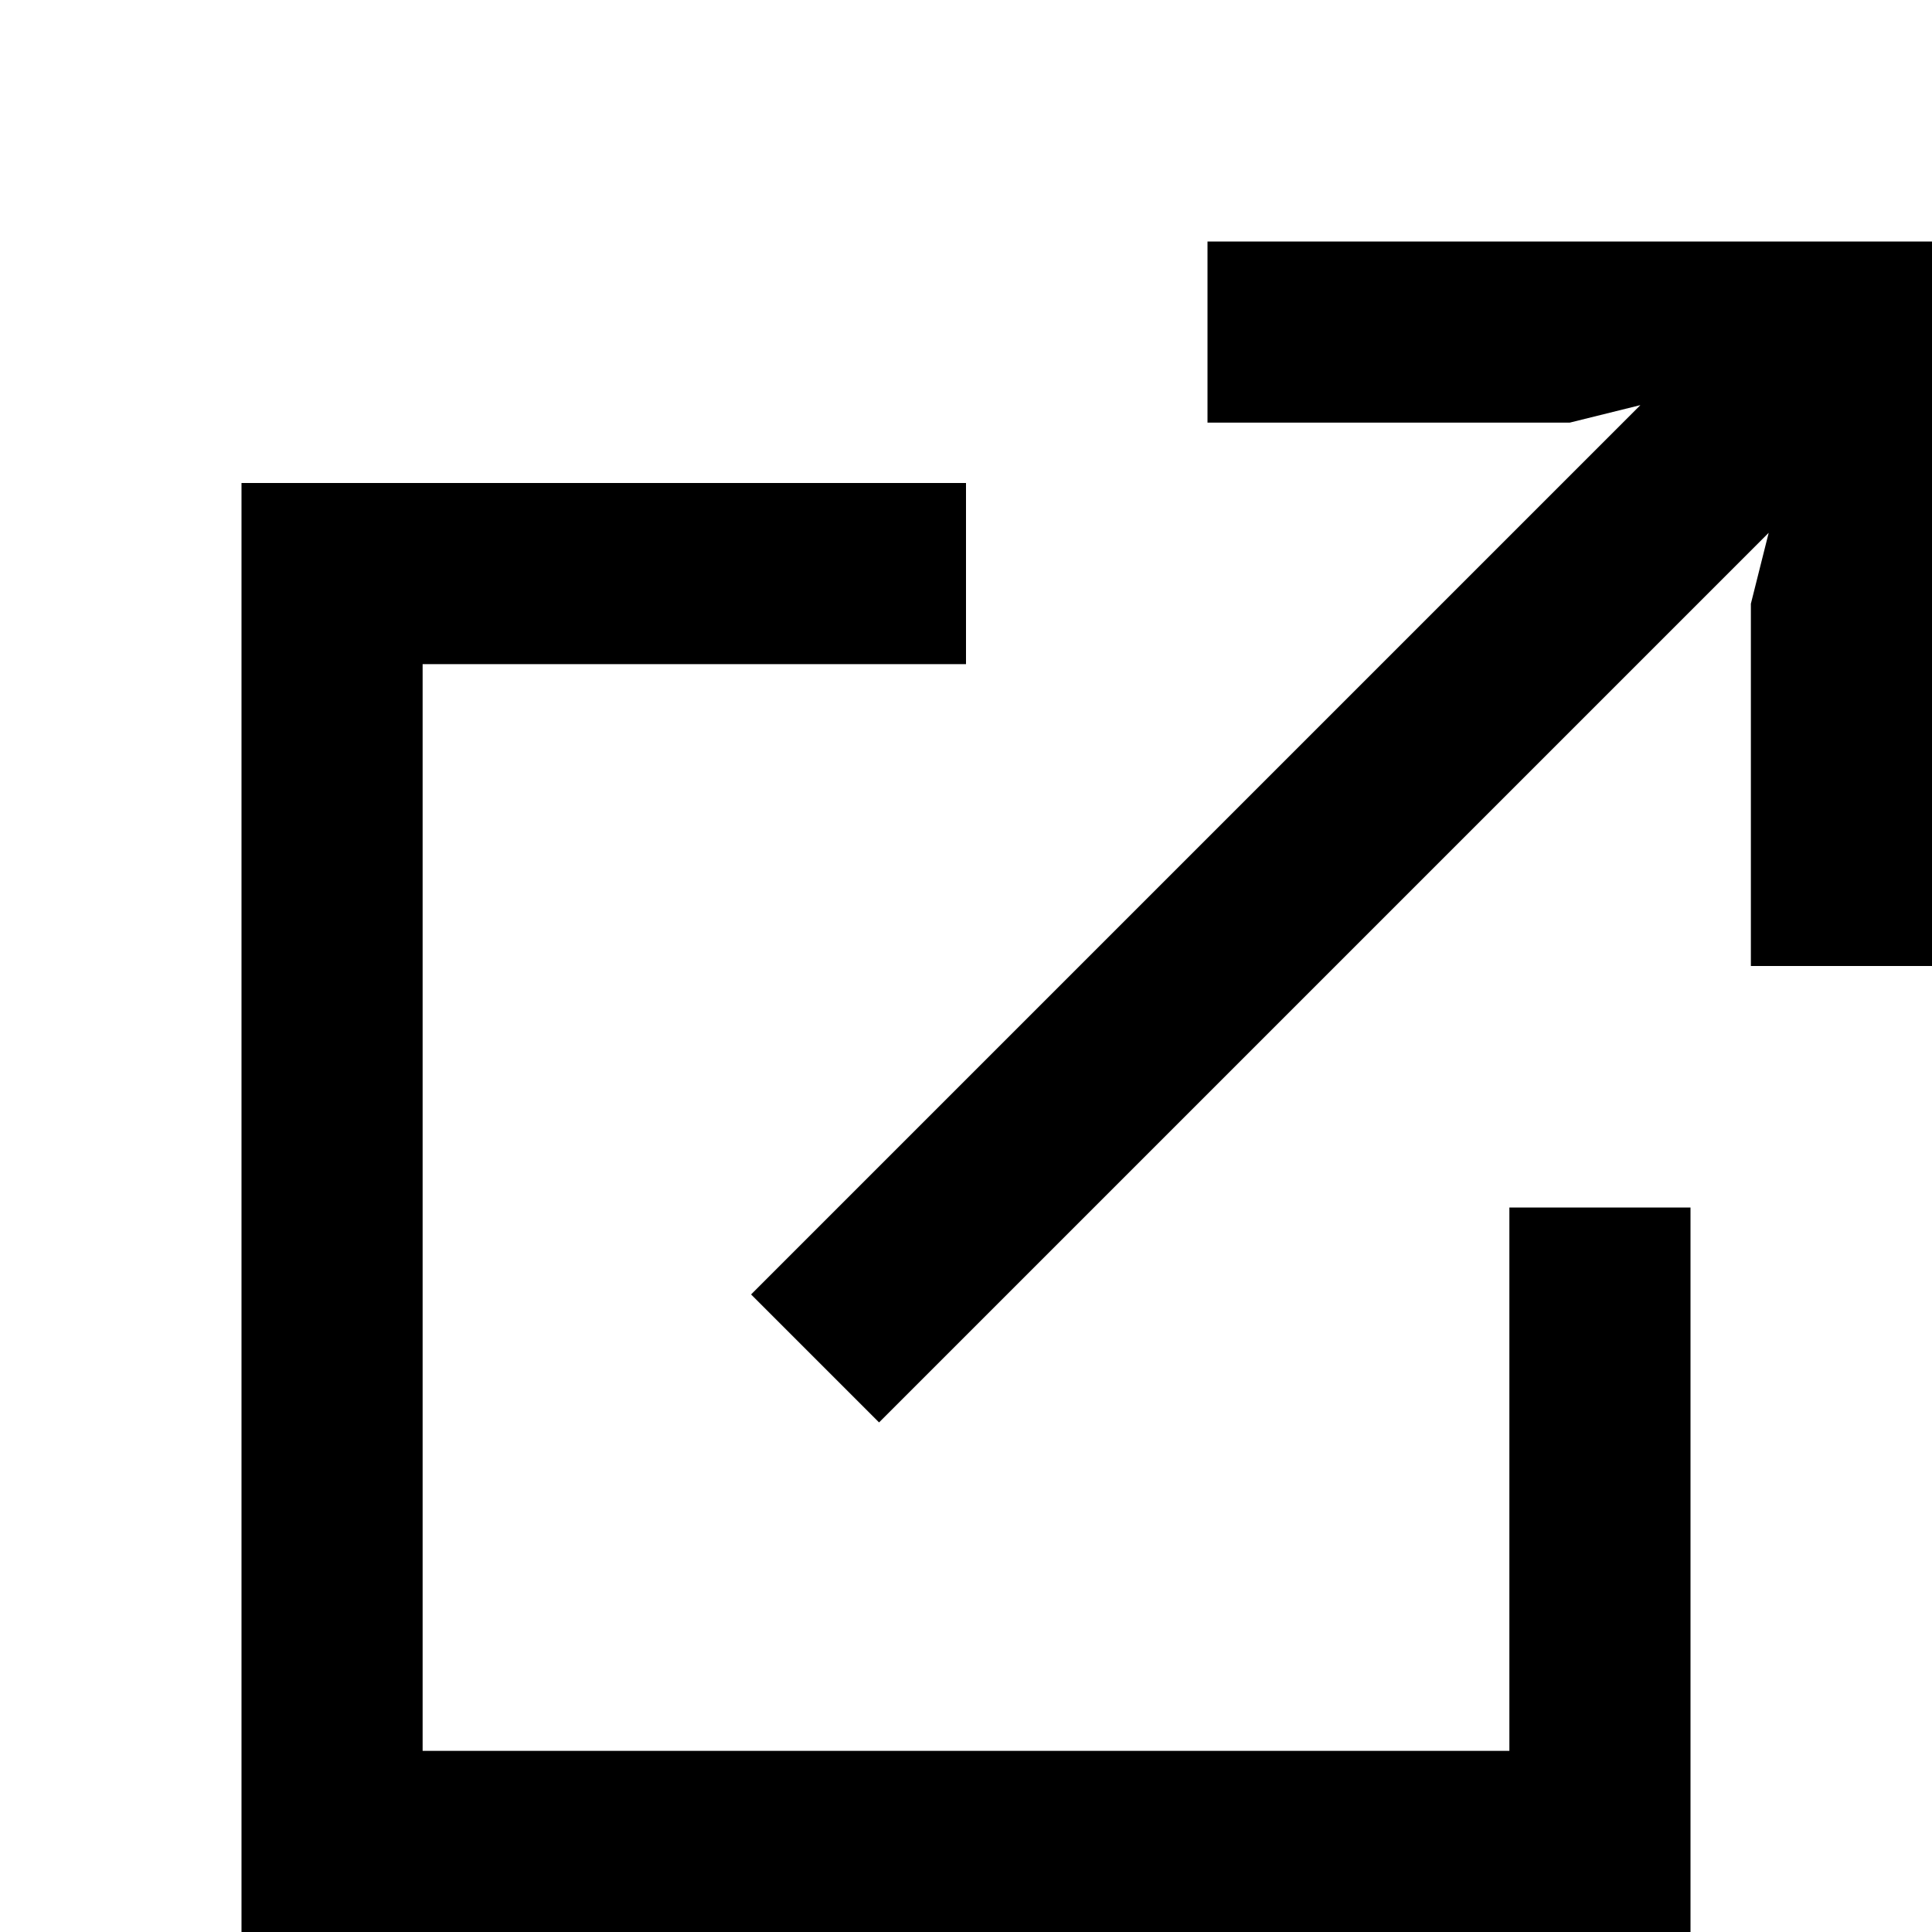
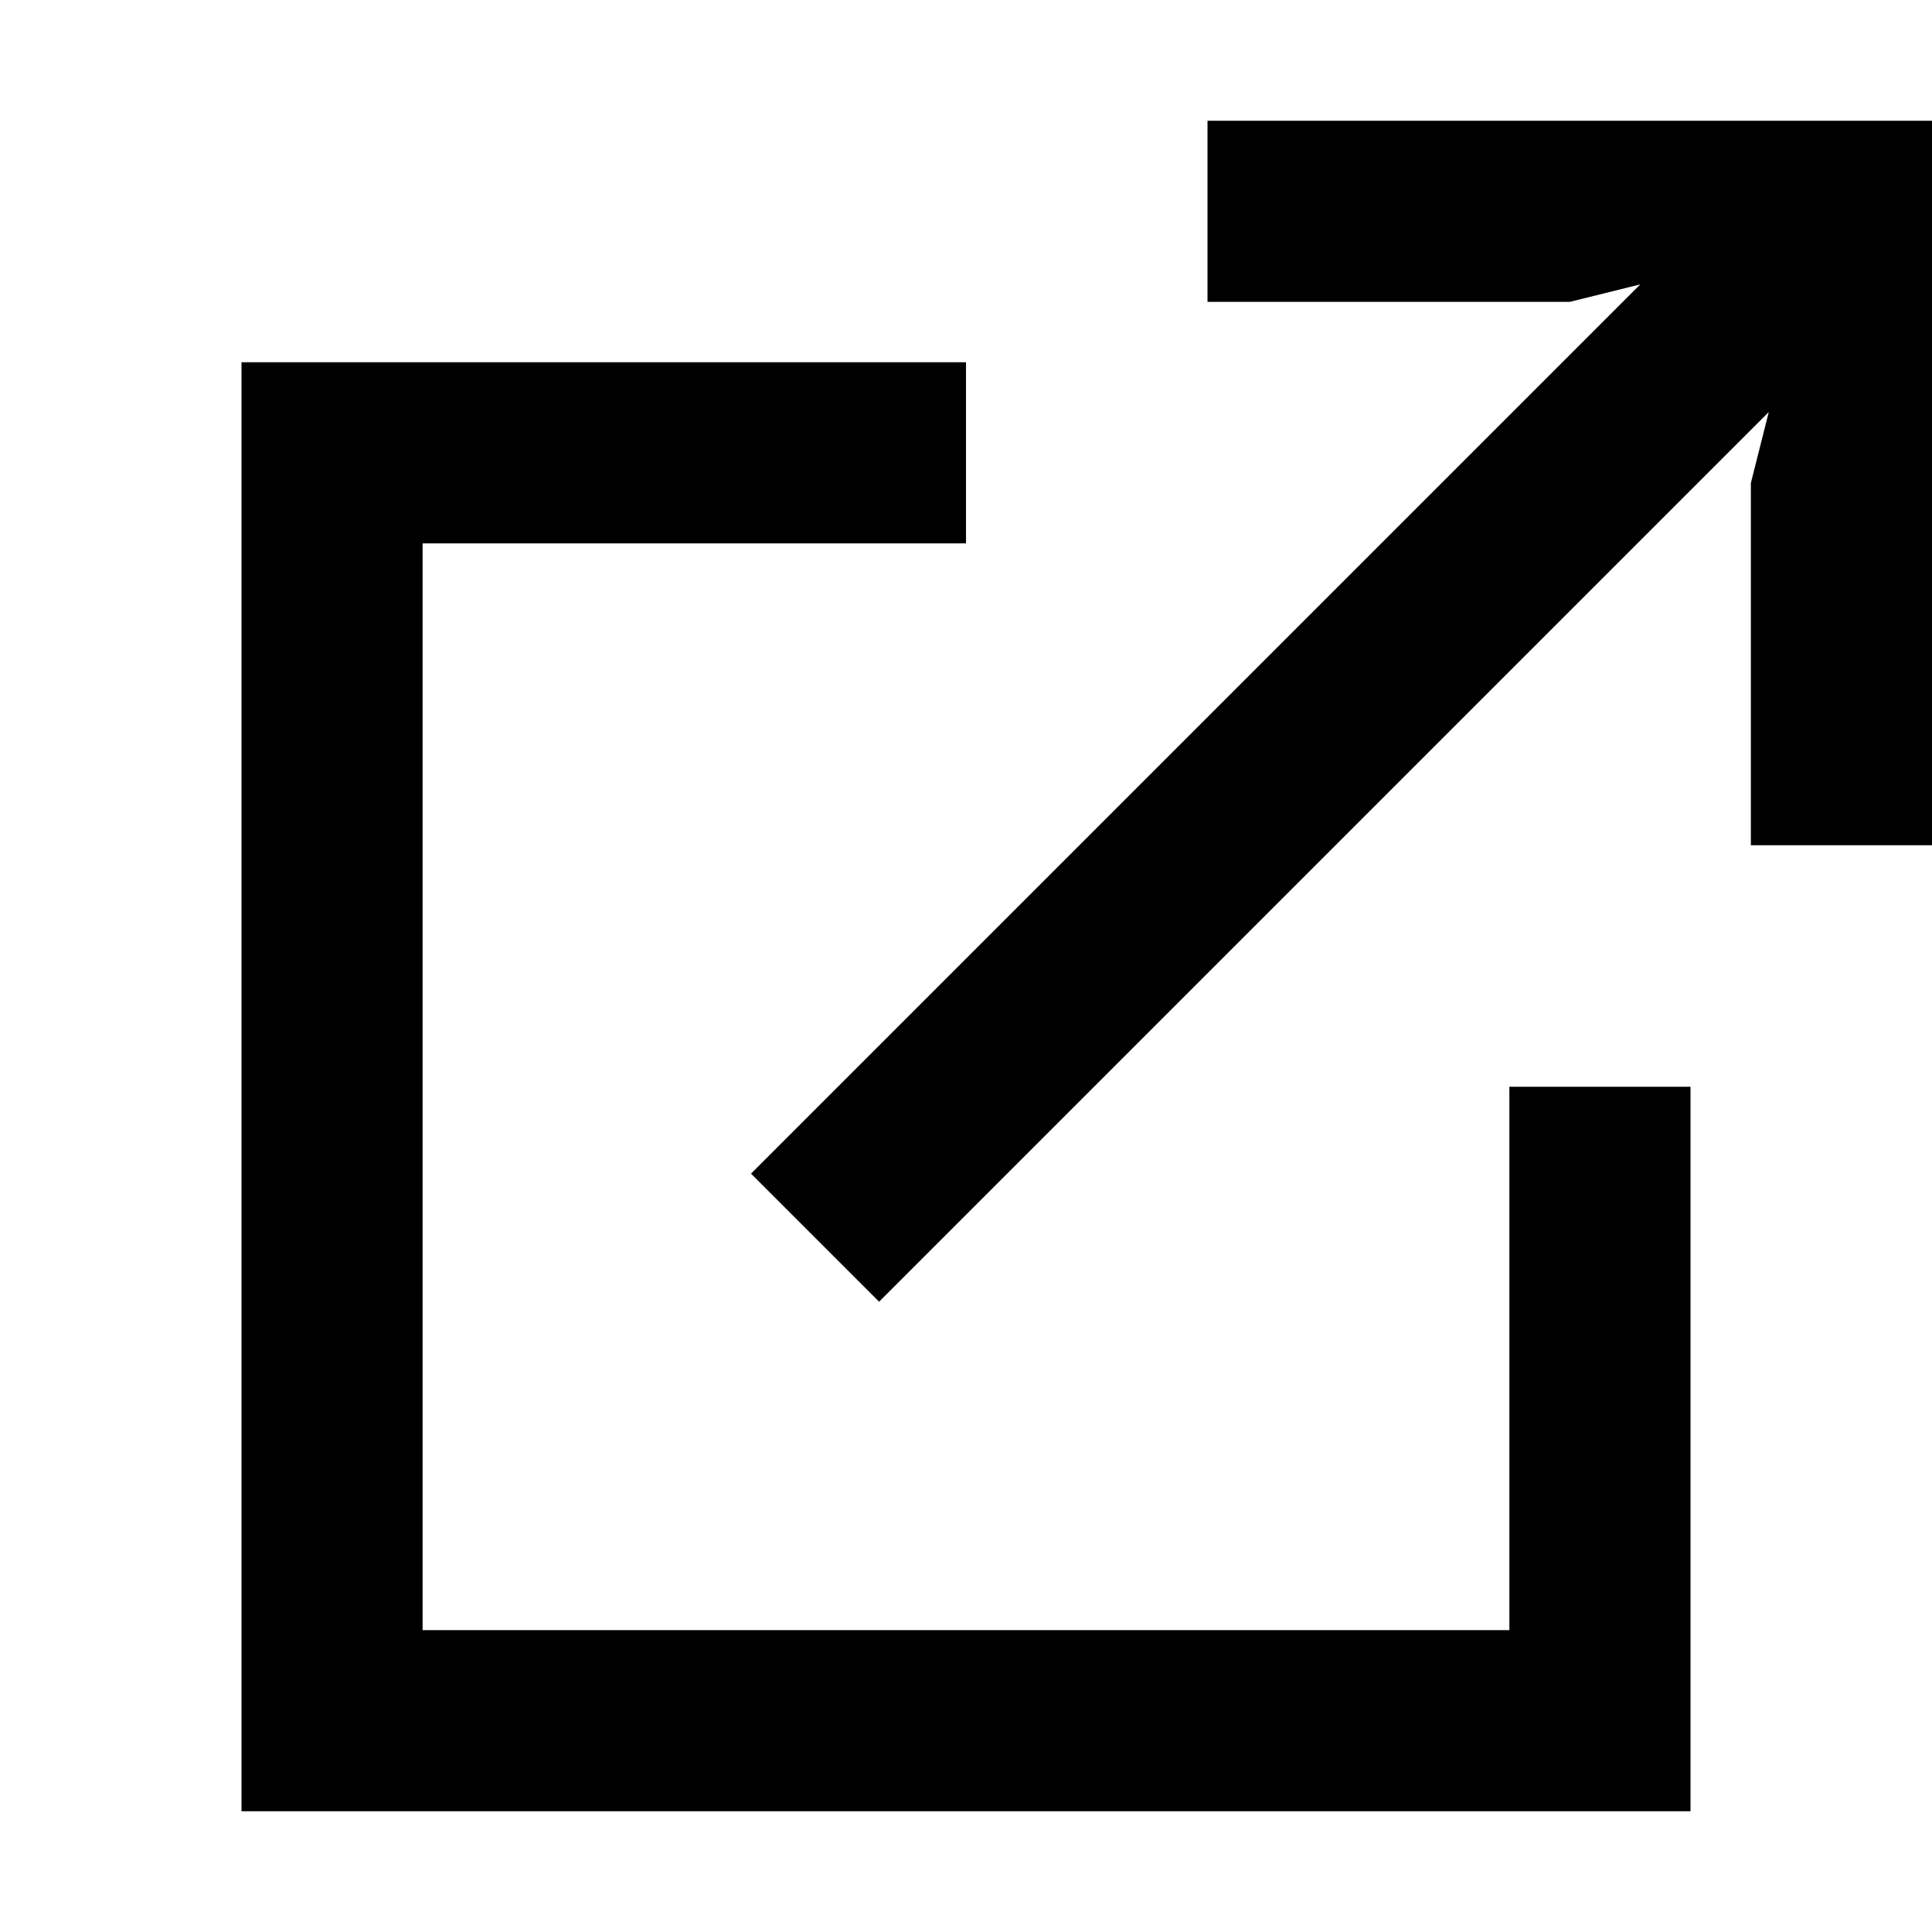
<svg xmlns="http://www.w3.org/2000/svg" width="64px" height="64px" viewBox="0 0 64 64" version="1.1">
-   <path d="M32,16 L32,22 L14,22 L14,58 L50,58 L50,40 L56,40 L56,64 L8,64 L8,16 L32,16 Z M64,8 L64,32 L58,32 L58,20 L58.59,17.65 L29.12,47.12 L24.88,42.88 L54.34,13.42 L52,14 L40,14 L40,8 L64,8 Z" fill="#000000" />
+   <path d="M32,12 L32,18 L14,18 L14,54 L50,54 L50,36 L56,36 L56,60 L8,60 L8,12 L32,12 Z M64,4 L64,28 L58,28 L58,16 L58.593,13.649 L29.121,43.121 L24.878,38.878 L54.335,9.421 L52,10 L40,10 L40,4 L64,4 Z" fill="#000000" />
</svg>
